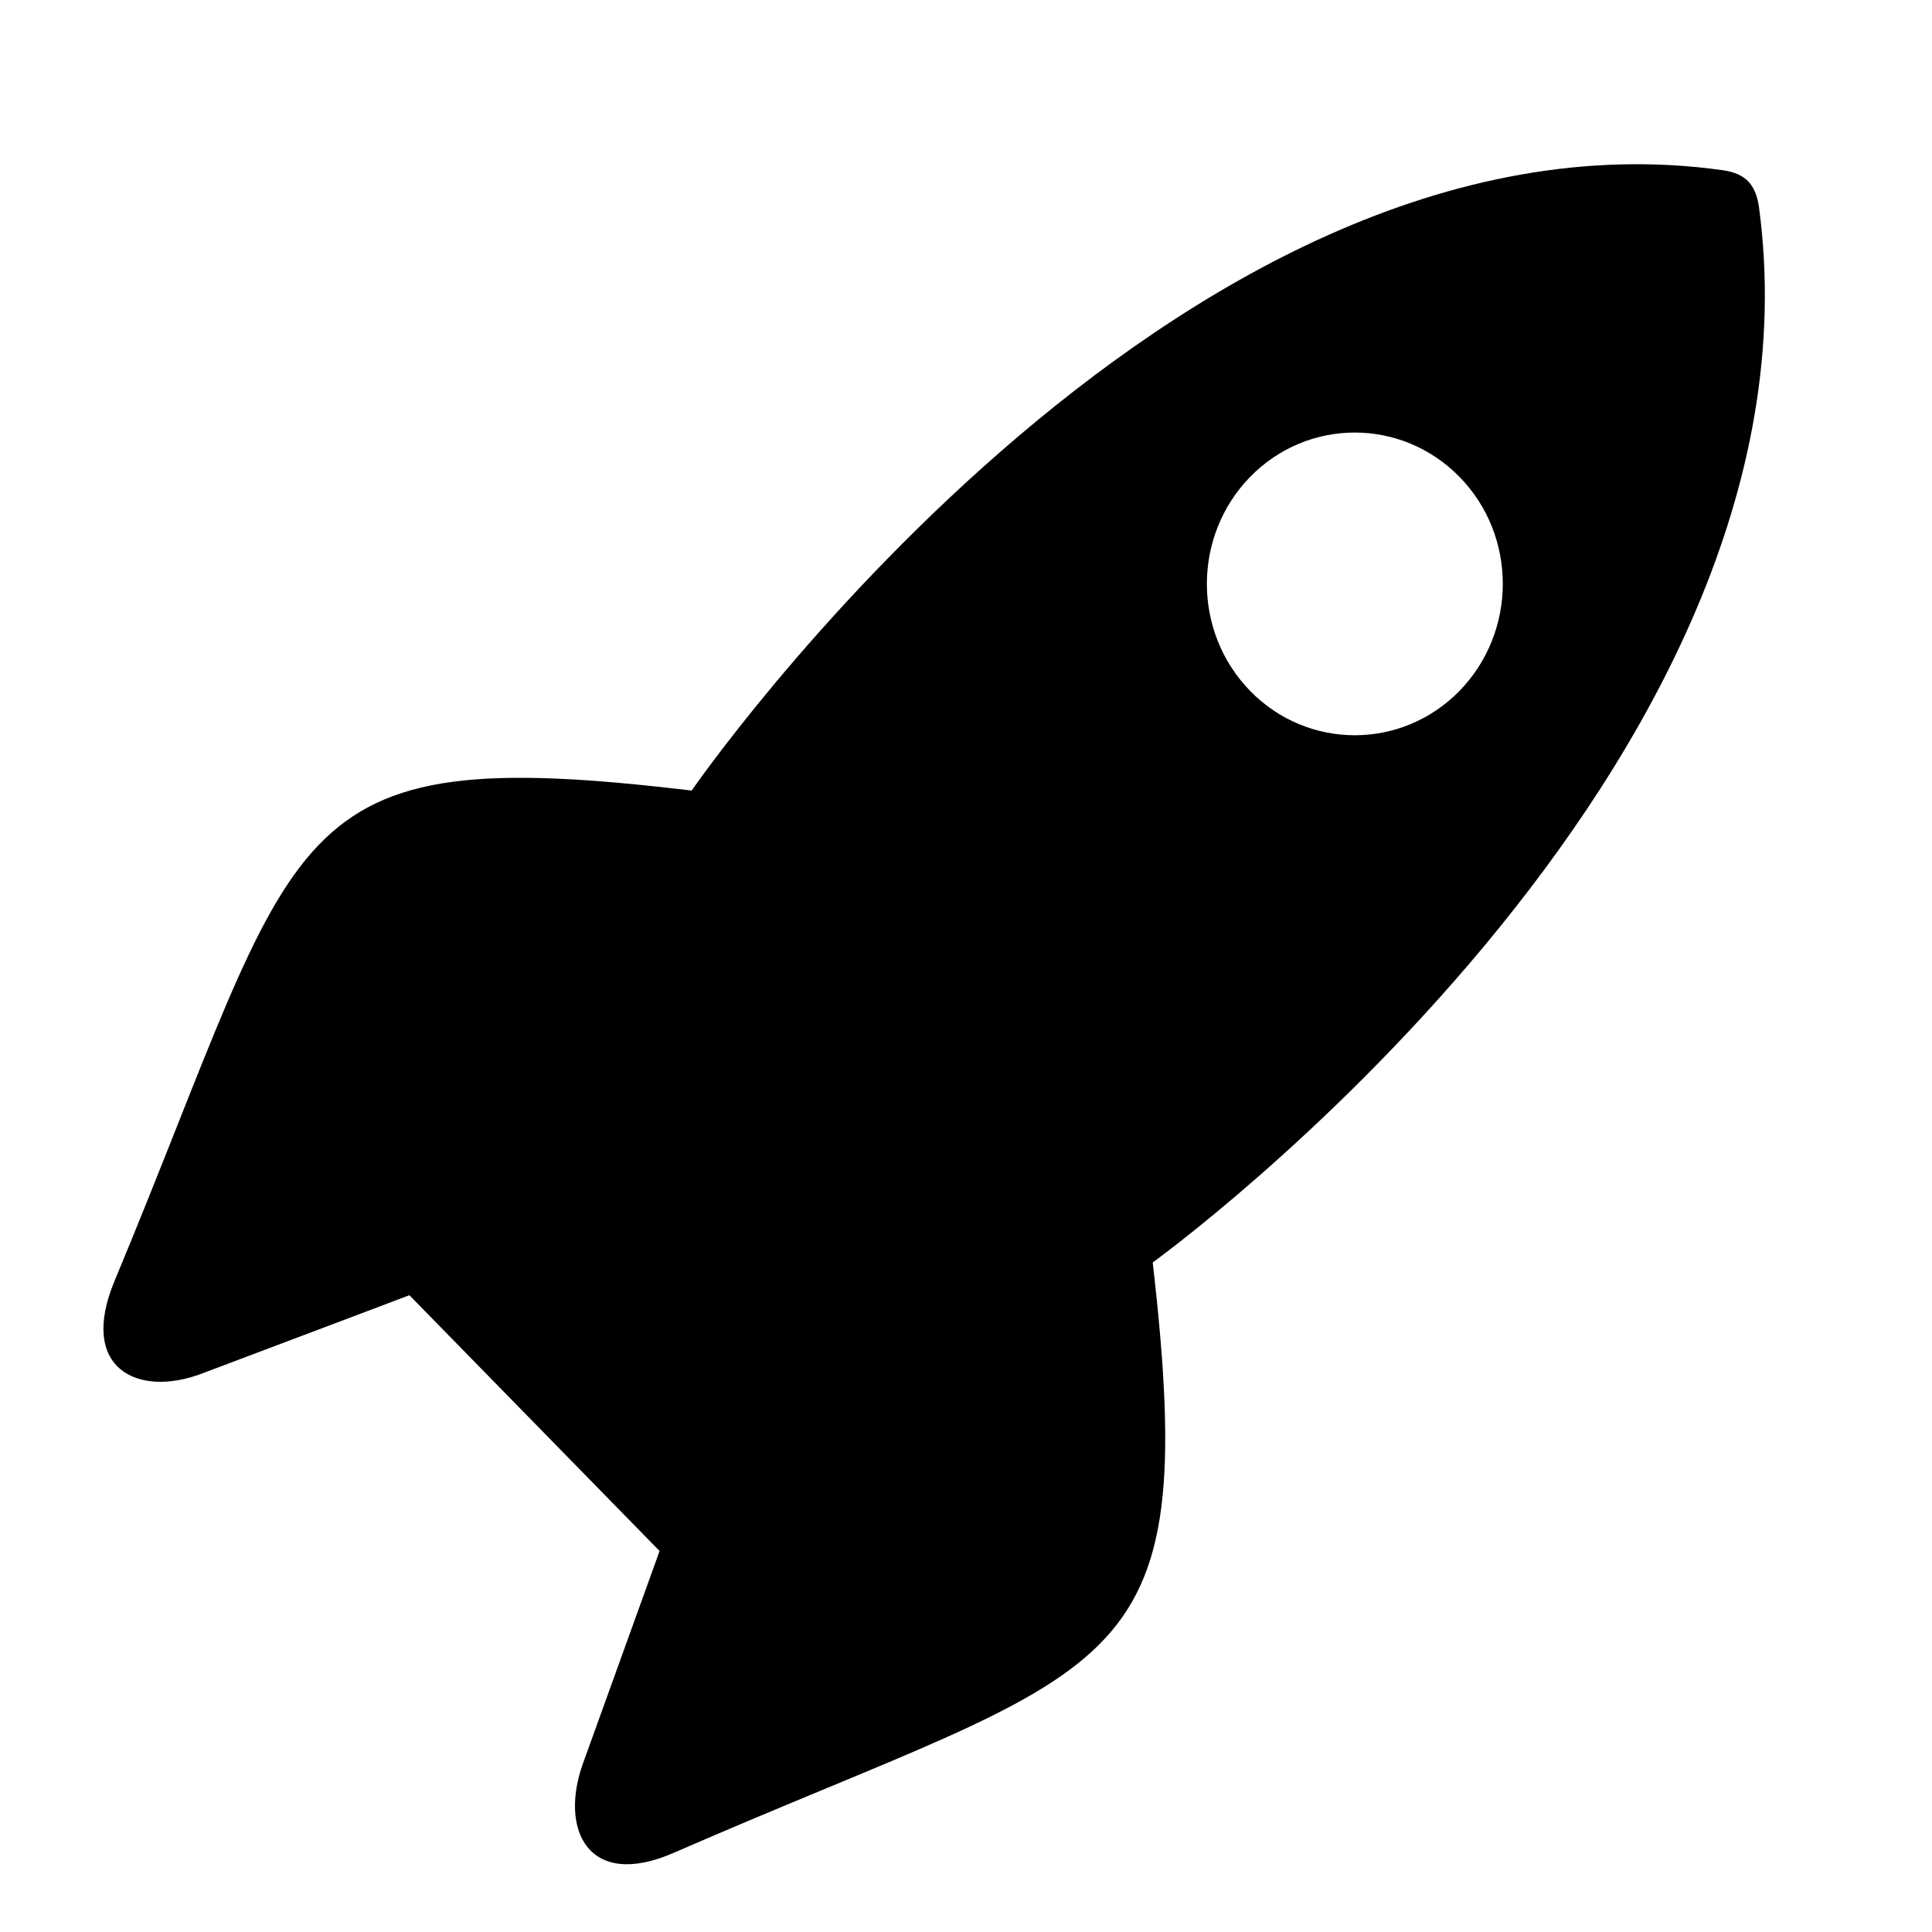
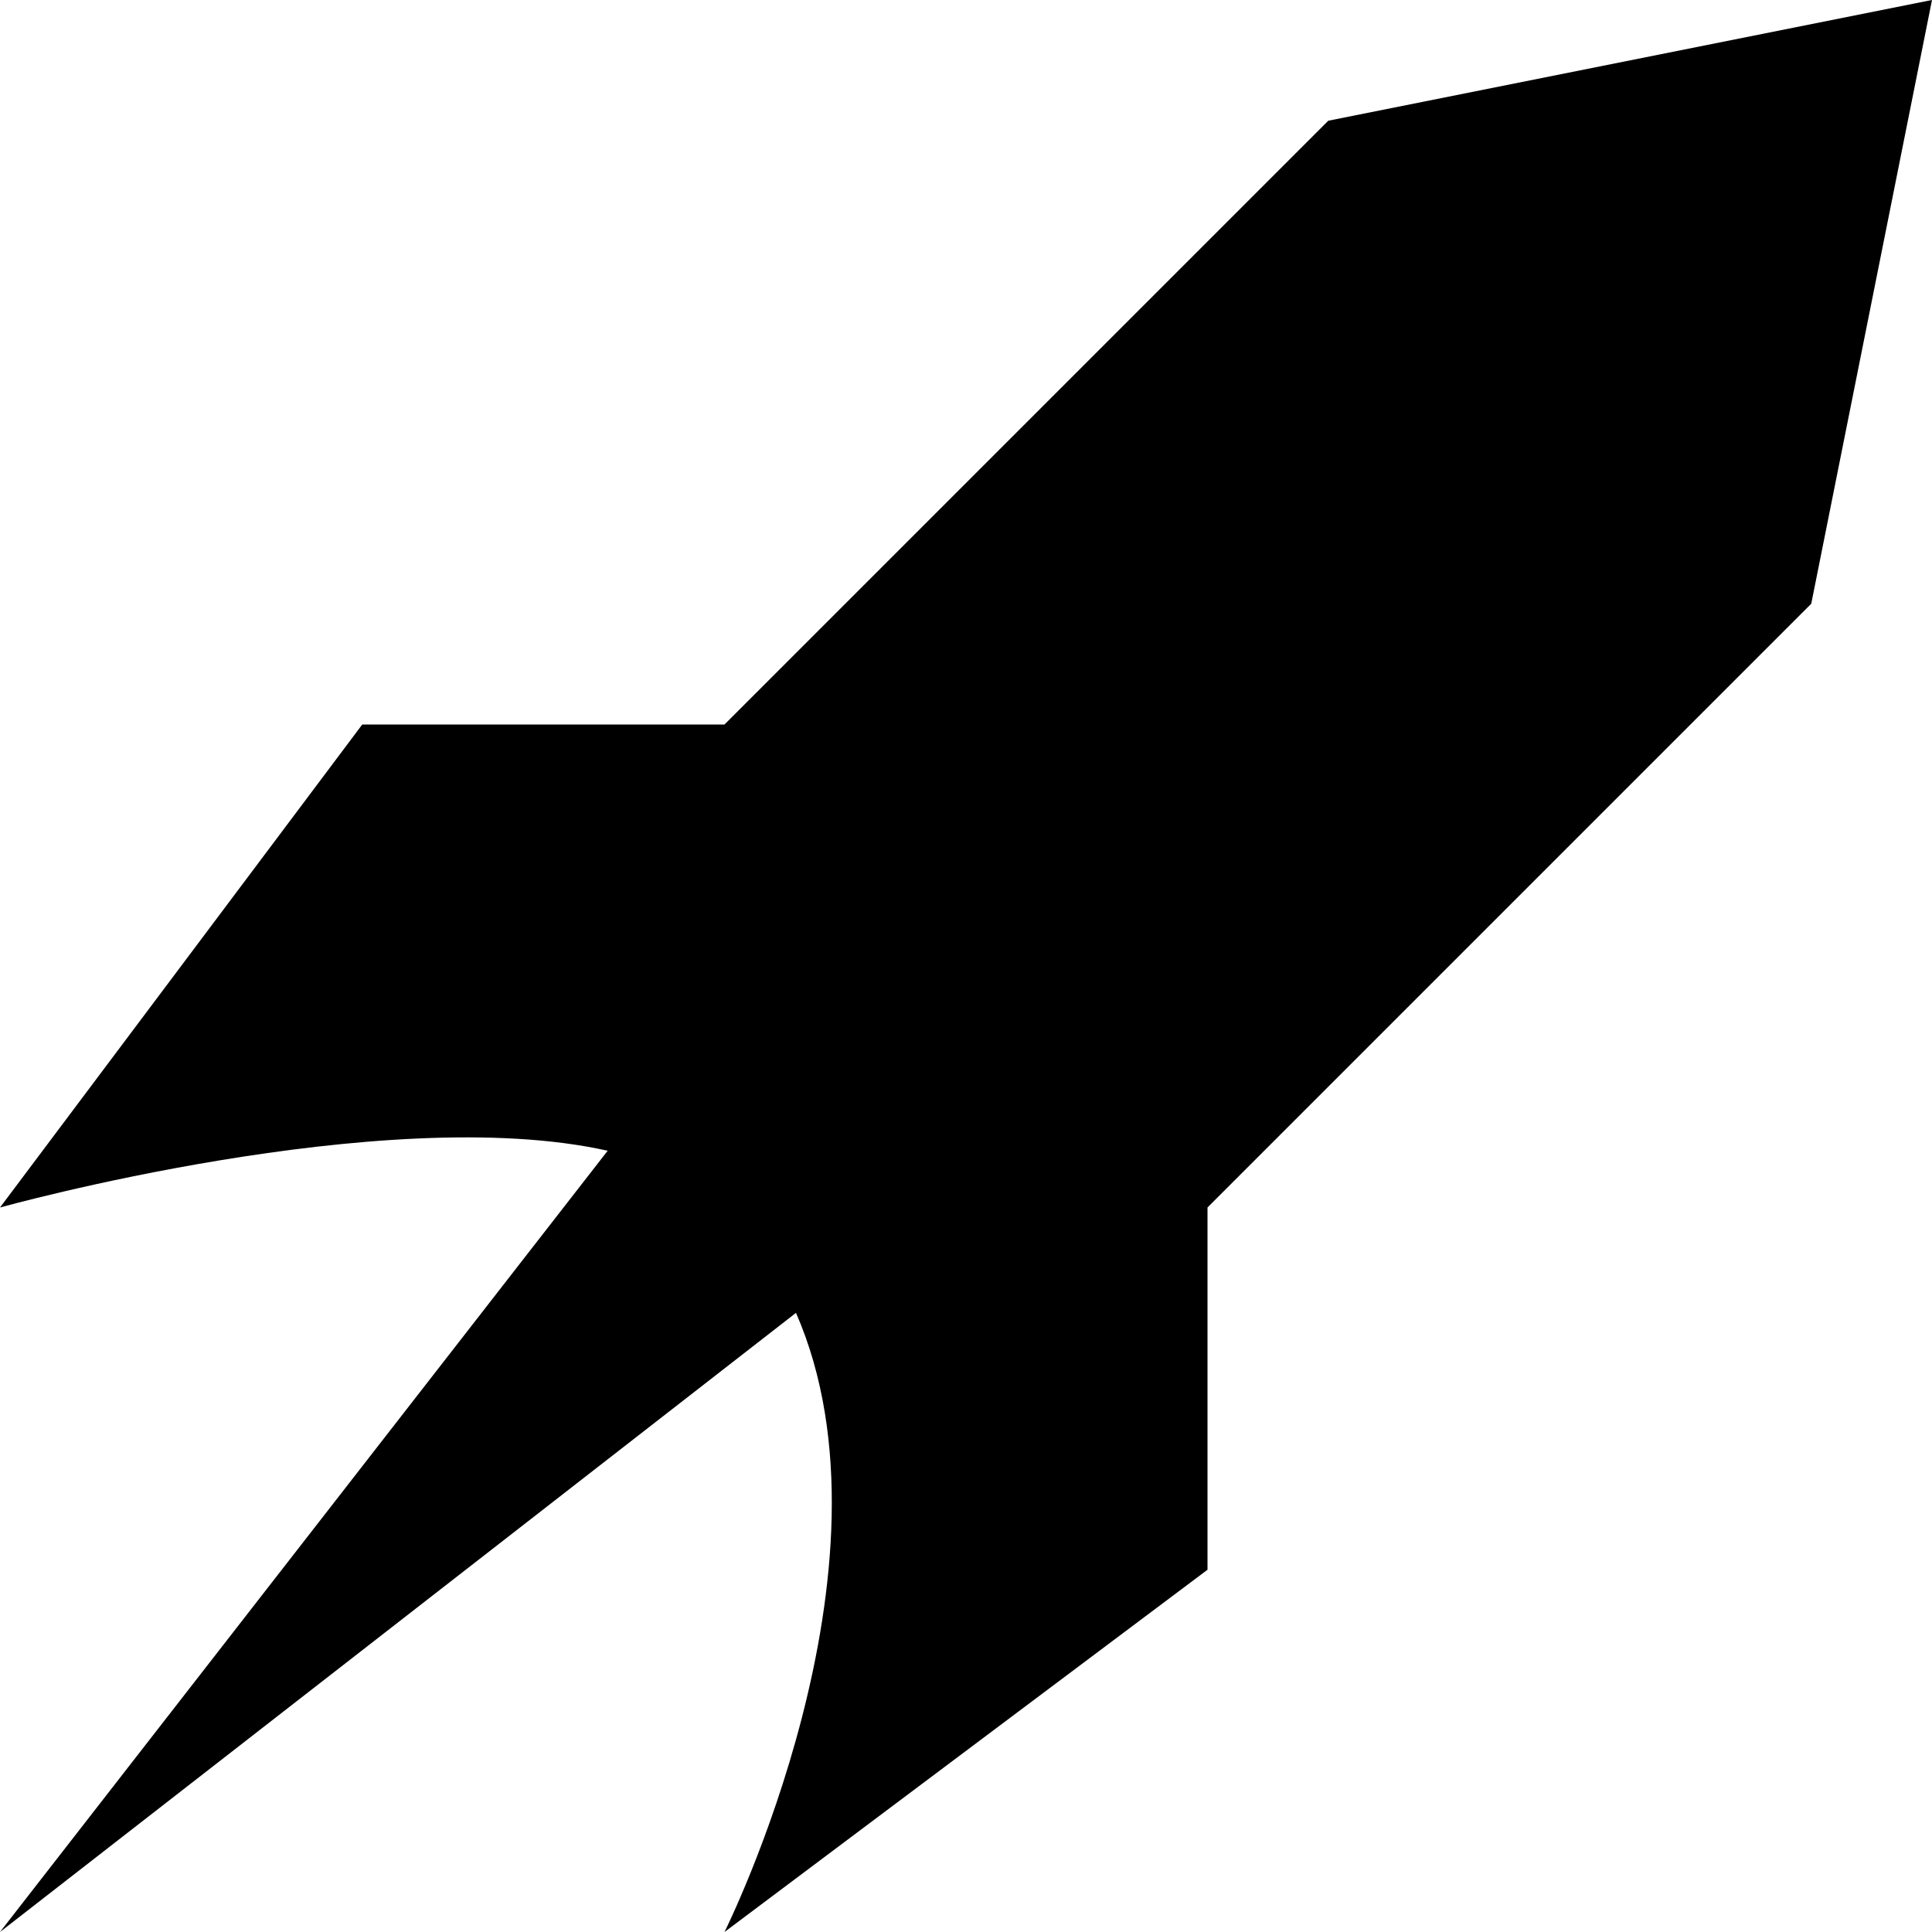
- <svg xmlns="http://www.w3.org/2000/svg" version="1.1" width="20" height="20" viewBox="0 0 20 20">
-   <path d="M11.933 13.069c0 0 7.059-5.094 6.276-10.924-0.017-0.127-0.059-0.213-0.112-0.268-0.054-0.055-0.137-0.098-0.263-0.115-5.697-0.801-10.674 6.422-10.674 6.422-4.318-0.517-4.004 0.344-5.974 5.076-0.377 0.902 0.234 1.213 0.904 0.959 0.67-0.252 2.148-0.811 2.148-0.811l2.59 2.648c0 0-0.546 1.514-0.793 2.199s0.055 1.311 0.938 0.926c4.624-2.016 5.466-1.694 4.96-6.112zM12.942 7.153c-0.598-0.613-0.598-1.604 0-2.217 0.598-0.611 1.567-0.611 2.166 0s0.598 1.603 0 2.217c-0.599 0.611-1.569 0.611-2.166 0z" />
+ <svg xmlns="http://www.w3.org/2000/svg" version="1.1" width="32" height="32" viewBox="0 0 32 32">
+   <path d="M22 2l-10 10h-6l-6 8c0 0 6.357-1.77 10.065-0.94l-10.065 12.94 13.184-10.255c1.839 4.208-1.184 10.255-1.184 10.255l8-6v-6l10-10 2-10-10 2z" />
</svg>
